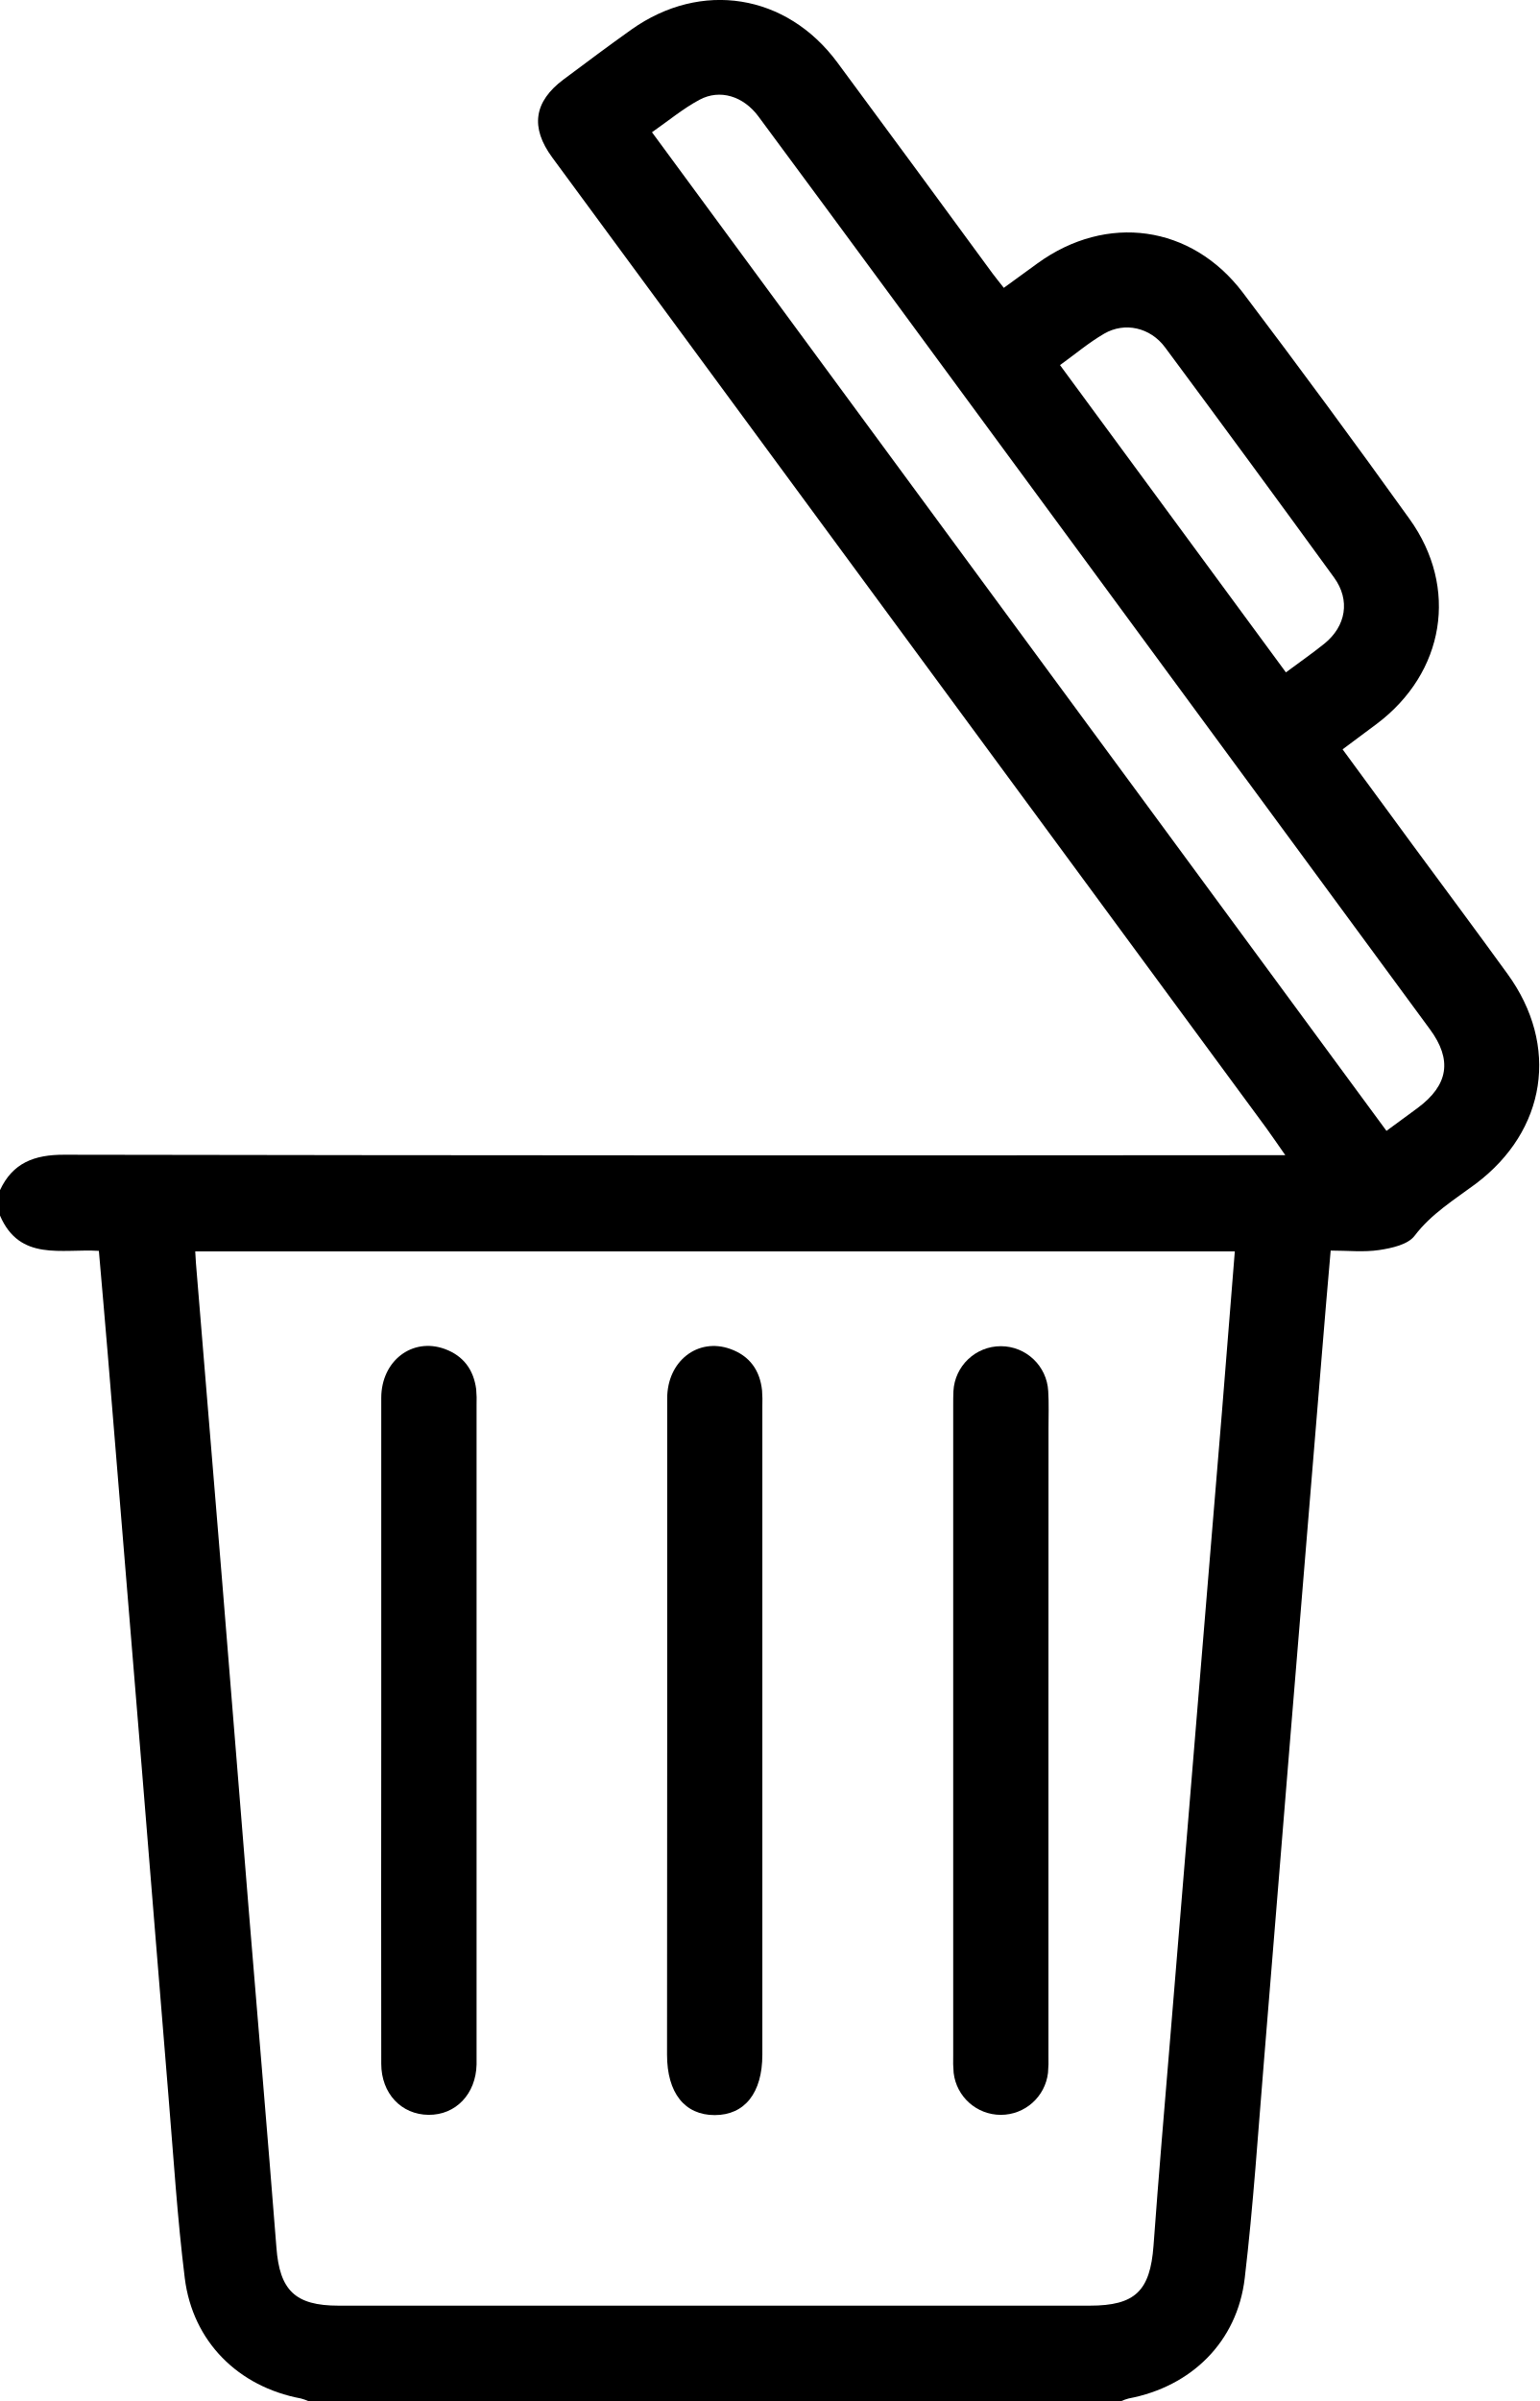
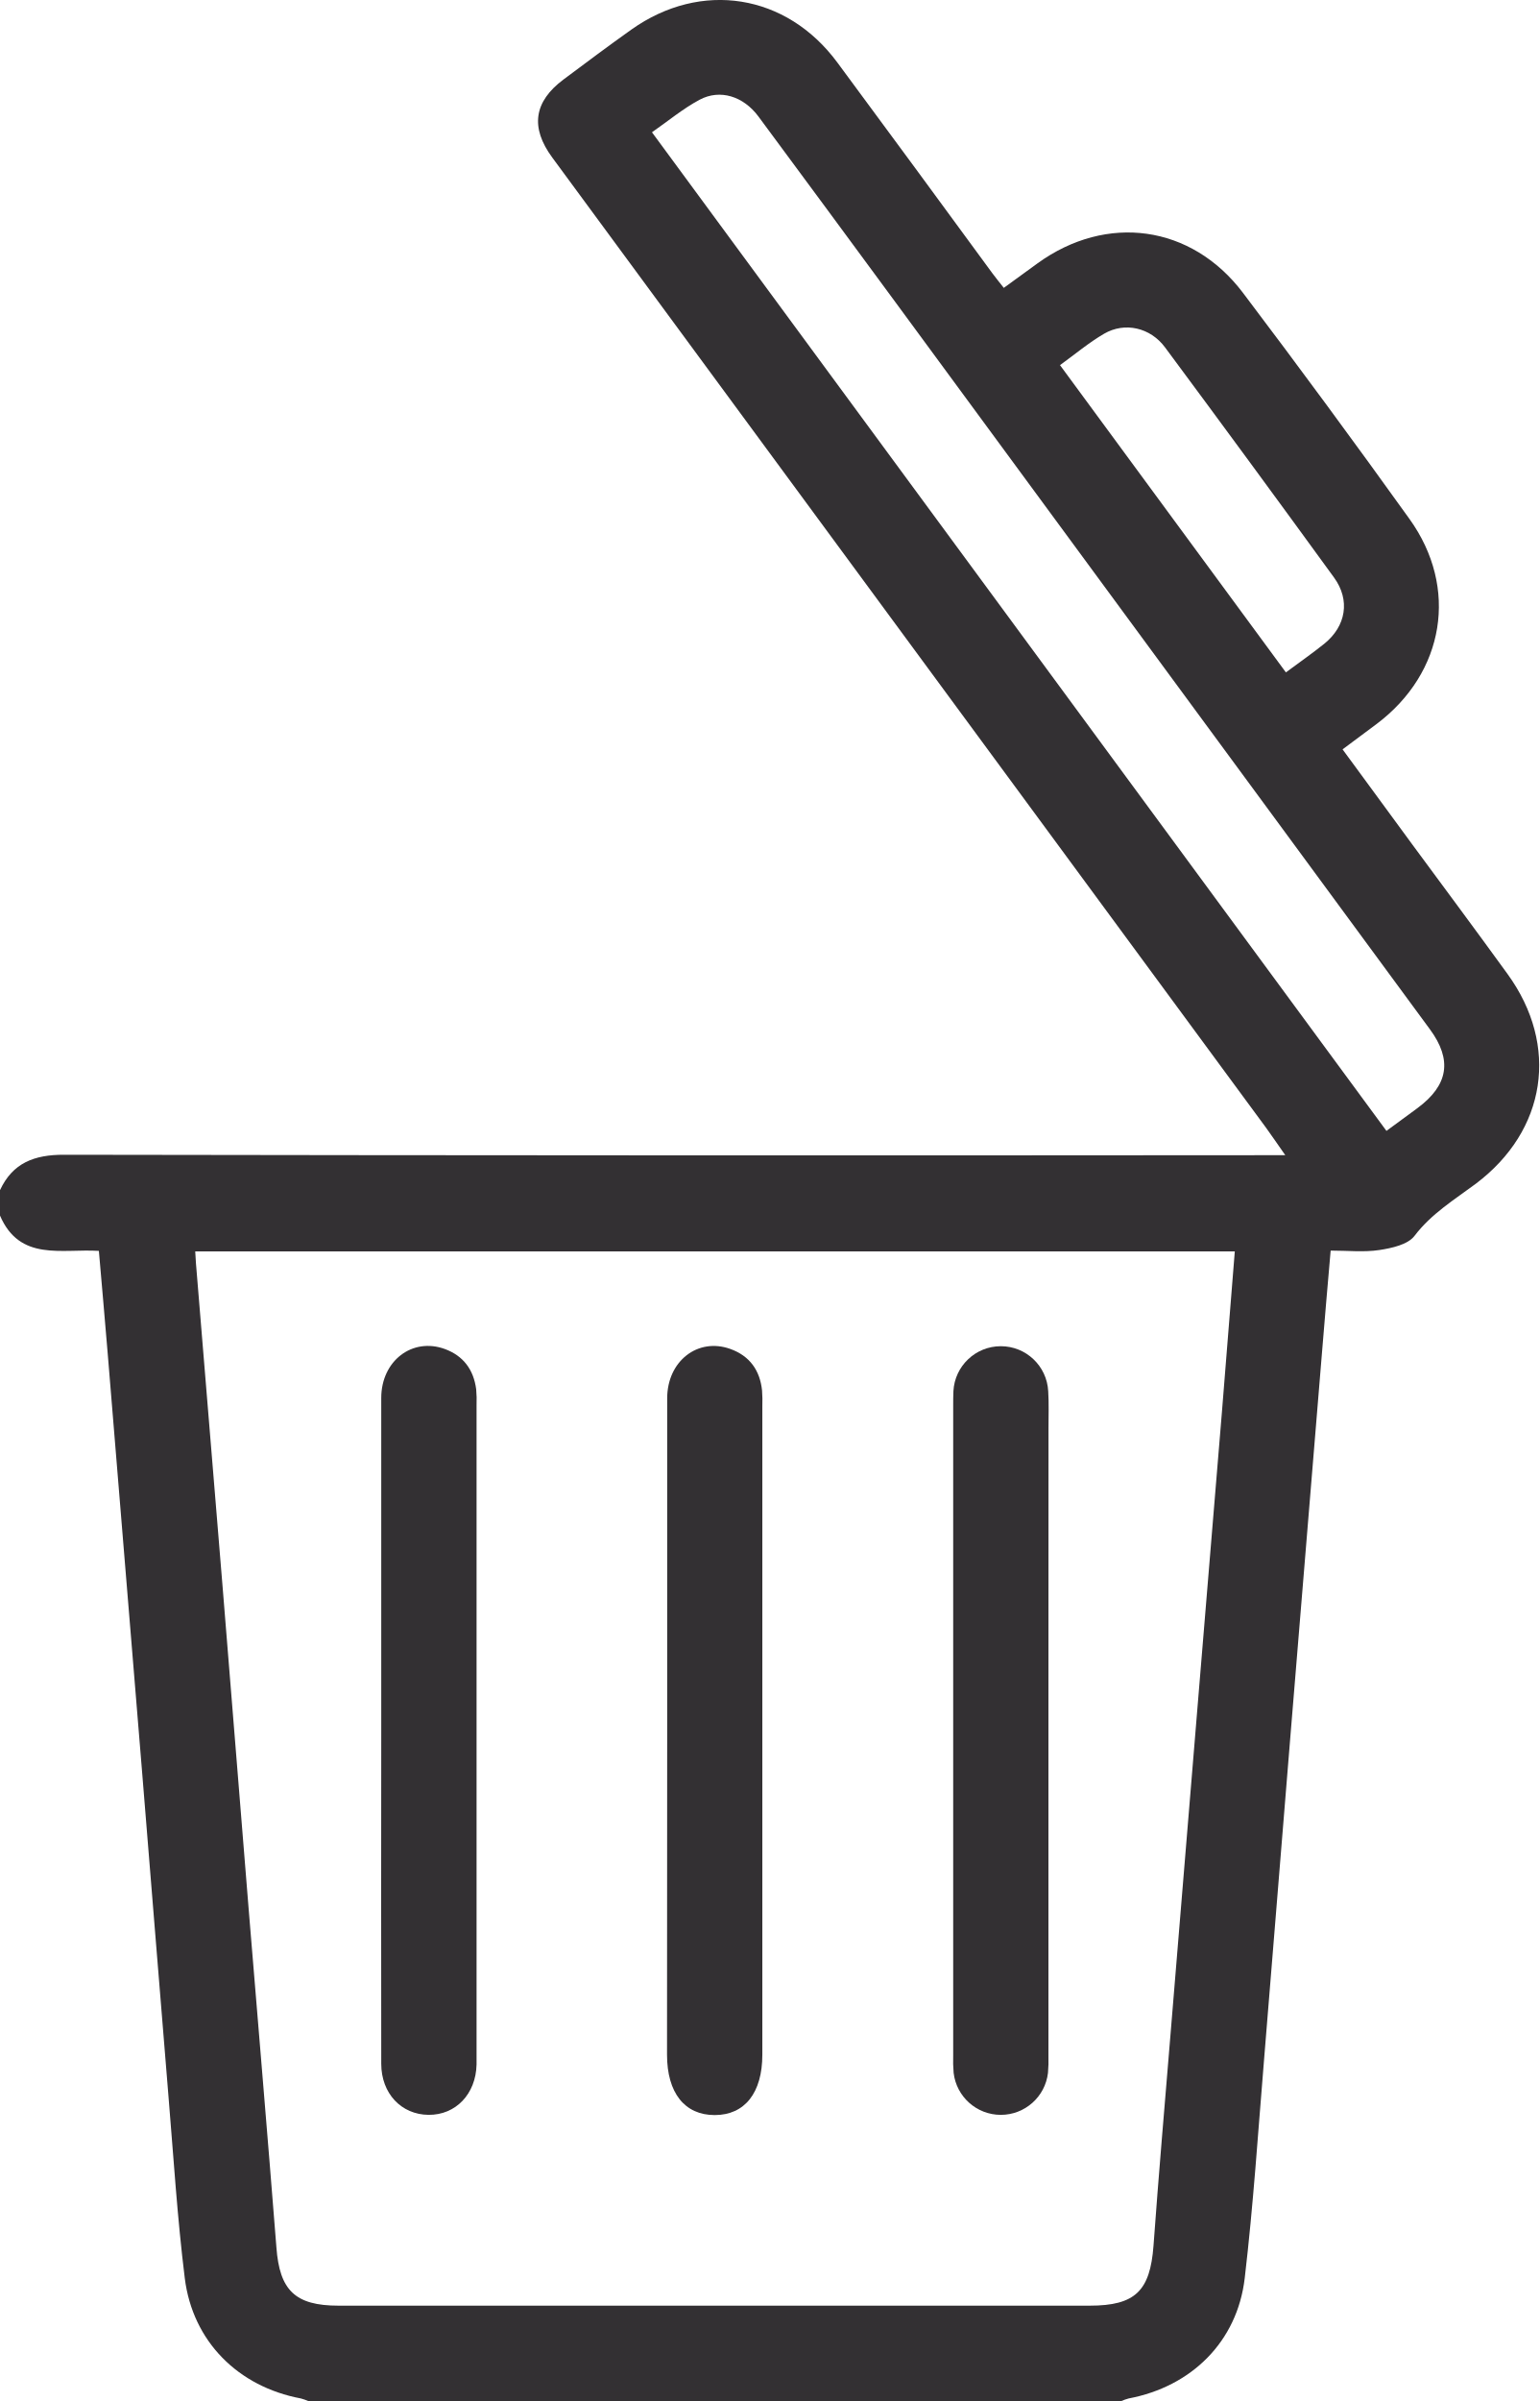
- <svg xmlns="http://www.w3.org/2000/svg" viewBox="0 0 484.5 755.48">
+ <svg xmlns="http://www.w3.org/2000/svg" viewBox="0 0 484.47 755.49">
+   <defs>
+     <style>.cls-1{fill:#333033;}</style>
+   </defs>
  <g id="Layer_2" data-name="Layer 2">
    <g id="Layer_1-2" data-name="Layer 1">
-       <path d="M0,374.48c4-8.6,10.82-11.16,20.15-11.14q188.7.32,377.4.14h7c-2.34-3.32-4.14-6-6-8.56Q286.16,202.22,173.82,49.55C166.87,40.11,168,32,177.38,25c7.08-5.28,14.14-10.57,21.34-15.69C220.66-6.26,247.54-2,263.56,19.66q24.51,33.14,48.85,66.39c1.07,1.45,2.22,2.83,3.54,4.52,3.72-2.7,7.18-5.23,10.66-7.75C348.32,67.13,375,70.71,391.2,92.09q26.66,35.25,52.43,71.18c15.59,21.68,11.09,48.42-10.31,64.51-3.43,2.58-6.89,5.13-10.74,8l22,30c10,13.55,20,27,29.9,40.65,16.42,22.59,12.27,49.32-10,66.06-6.71,5-13.94,9.38-19.26,16.38-2.09,2.75-7.16,3.86-11.07,4.45-4.86.74-9.93.18-15.32.18-1,11.27-1.91,22.18-2.81,33.09q-4.87,59-9.72,118-4.21,51.54-8.4,103.09c-1.91,23.06-3.41,46.19-6.12,69.16-2.35,20-16.79,34.11-36.52,37.84a16.51,16.51,0,0,0-2.3.8H97a16.51,16.51,0,0,0-2.3-.8C75,751,60.65,736.79,58.16,716.83,55.82,698,54.64,679,53.07,660.1,50.23,625.74,47.5,591.36,44.68,557Q39.33,491.5,33.91,426c-.89-10.74-1.84-21.47-2.79-32.41C19.38,392.86,6.24,397,0,382.48Zm388.66,19.27H61.45c.08,1.42.13,2.55.22,3.67Q65.81,448,70,498.5,74.17,550,78.34,601.58C81.22,636.77,84.24,672,87,707.14c1,13.52,5.9,18.34,19.54,18.34H343c14.34,0,19-4.65,20.07-18.84,1.6-22.09,3.51-44.15,5.33-66.23q4.31-52.53,8.67-105.06,3.77-45.56,7.54-91.11C385.94,427.51,387.28,410.78,388.66,393.75Zm47.73-37.92c3.4-2.5,6.6-4.83,9.78-7.18,9.74-7.21,11-15.16,3.89-24.8Q365.88,209.37,281.71,94.9q-21.45-29.16-43-58.27c-4.73-6.37-12.08-8.68-18.5-5.26-5.21,2.78-9.83,6.65-15,10.24ZM404.74,211.56c4.36-3.23,8.33-6,12.07-9,6.87-5.53,8.26-13.73,3.08-20.85q-26.42-36.34-53.19-72.42c-4.63-6.24-12.66-8.08-19.18-4.29-4.81,2.8-9.13,6.45-13.88,9.88Z" />
-       <path d="M120,544.36q0-52.25,0-104.49c0-11.69,9.77-19.14,20-15.41,5.87,2.15,9.07,6.53,9.88,12.66a39.67,39.67,0,0,1,.12,5V646.6c0,1,0,2,0,3-.21,9.28-6.55,15.92-15.12,15.84S120,658.72,120,649.35Q119.94,596.85,120,544.36Z" />
-       <path d="M210,544q0-52,0-104c0-11.73,9.65-19.21,19.86-15.55,6.09,2.18,9.33,6.71,10,13.07a46.26,46.26,0,0,1,.09,5v204c0,12-5.54,19-15,19s-15-7-15-19Z" />
-       <path d="M330,544.73q0,51,0,102a45.65,45.65,0,0,1-.14,5.49,14.95,14.95,0,0,1-29.7,0,45.65,45.65,0,0,1-.14-5.49q0-102.26,0-204.49c0-1.5,0-3,.07-4.49a14.94,14.94,0,0,1,29.84,0c.24,3.82.09,7.66.09,11.5Z" />
+       <g id="Layer_2-2" data-name="Layer 2">
+         <g id="Layer_1-2-2" data-name="Layer 1-2">
+           <path class="cls-1" d="M0,374.49c4-8.6,10.82-11.16,20.15-11.14q188.7.31,377.4.14h7c-2.34-3.32-4.14-6-6-8.56Q286.15,202.23,173.82,49.56C166.87,40.12,168,32,177.38,25c7.08-5.28,14.14-10.57,21.34-15.69C220.66-6.25,247.54-2,263.56,19.67q24.51,33.13,48.85,66.39c1.07,1.45,2.22,2.83,3.54,4.52,3.72-2.7,7.18-5.23,10.66-7.75C348.32,67.14,375,70.72,391.2,92.1q26.66,35.25,52.43,71.18c15.59,21.68,11.09,48.42-10.31,64.51-3.43,2.58-6.89,5.13-10.74,8l22,30c10,13.55,20,27,29.9,40.65,16.42,22.59,12.27,49.32-10,66.06-6.71,5-13.94,9.38-19.26,16.38-2.09,2.75-7.16,3.86-11.07,4.45-4.86.74-9.93.18-15.32.18-1,11.27-1.91,22.18-2.81,33.09q-4.87,59-9.72,118-4.21,51.54-8.4,103.09c-1.91,23.06-3.41,46.19-6.12,69.16-2.35,20-16.79,34.11-36.52,37.84a16.91,16.91,0,0,0-2.3.8H97a16.91,16.91,0,0,0-2.3-.8C75,751,60.65,736.8,58.16,716.84,55.82,698,54.64,679,53.07,660.11c-2.84-34.36-5.57-68.74-8.39-103.1q-5.35-65.5-10.77-131c-.89-10.74-1.84-21.47-2.79-32.41C19.38,392.87,6.24,397,0,382.49Zm388.66,19.27H61.45c.08,1.42.13,2.55.22,3.67Q65.81,448,70,498.51q4.17,51.5,8.34,103.08C81.22,636.78,84.24,672,87,707.15c1,13.52,5.9,18.34,19.54,18.34H343c14.34,0,19-4.65,20.07-18.84,1.6-22.09,3.51-44.15,5.33-66.23q4.31-52.53,8.67-105.06,3.76-45.56,7.54-91.11C385.94,427.52,387.28,410.79,388.66,393.76Zm47.73-37.92c3.4-2.5,6.6-4.83,9.78-7.18,9.74-7.21,11-15.16,3.89-24.8L281.71,94.91q-21.45-29.16-43-58.27c-4.73-6.37-12.08-8.68-18.5-5.26-5.21,2.78-9.83,6.65-15,10.24ZM404.74,211.57c4.36-3.23,8.33-6,12.07-9,6.87-5.53,8.26-13.73,3.08-20.85q-26.42-36.34-53.19-72.42c-4.63-6.24-12.66-8.08-19.18-4.29-4.81,2.8-9.13,6.45-13.88,9.88Z" />
+           <path class="cls-1" d="M120,544.37V439.88c0-11.69,9.77-19.14,20-15.41,5.87,2.15,9.07,6.53,9.88,12.66a37.91,37.91,0,0,1,.12,5V649.61c-.21,9.28-6.55,15.92-15.12,15.84S120,658.73,120,649.36Q119.94,596.86,120,544.37Z" />
+           <path class="cls-1" d="M210,544V440c0-11.73,9.65-19.21,19.86-15.55,6.09,2.18,9.33,6.71,10,13.07a46.35,46.35,0,0,1,.09,5v204c0,12-5.54,19-15,19s-15-7-15-19Z" />
+           <path class="cls-1" d="M330,544.74v102a45.7,45.7,0,0,1-.14,5.49,14.95,14.95,0,0,1-29.7,0,45.7,45.7,0,0,1-.14-5.49V442.25c0-1.5,0-3,.07-4.49a14.94,14.94,0,0,1,29.84,0c.24,3.82.09,7.66.09,11.5Z" />
+         </g>
+       </g>
    </g>
  </g>
</svg>
